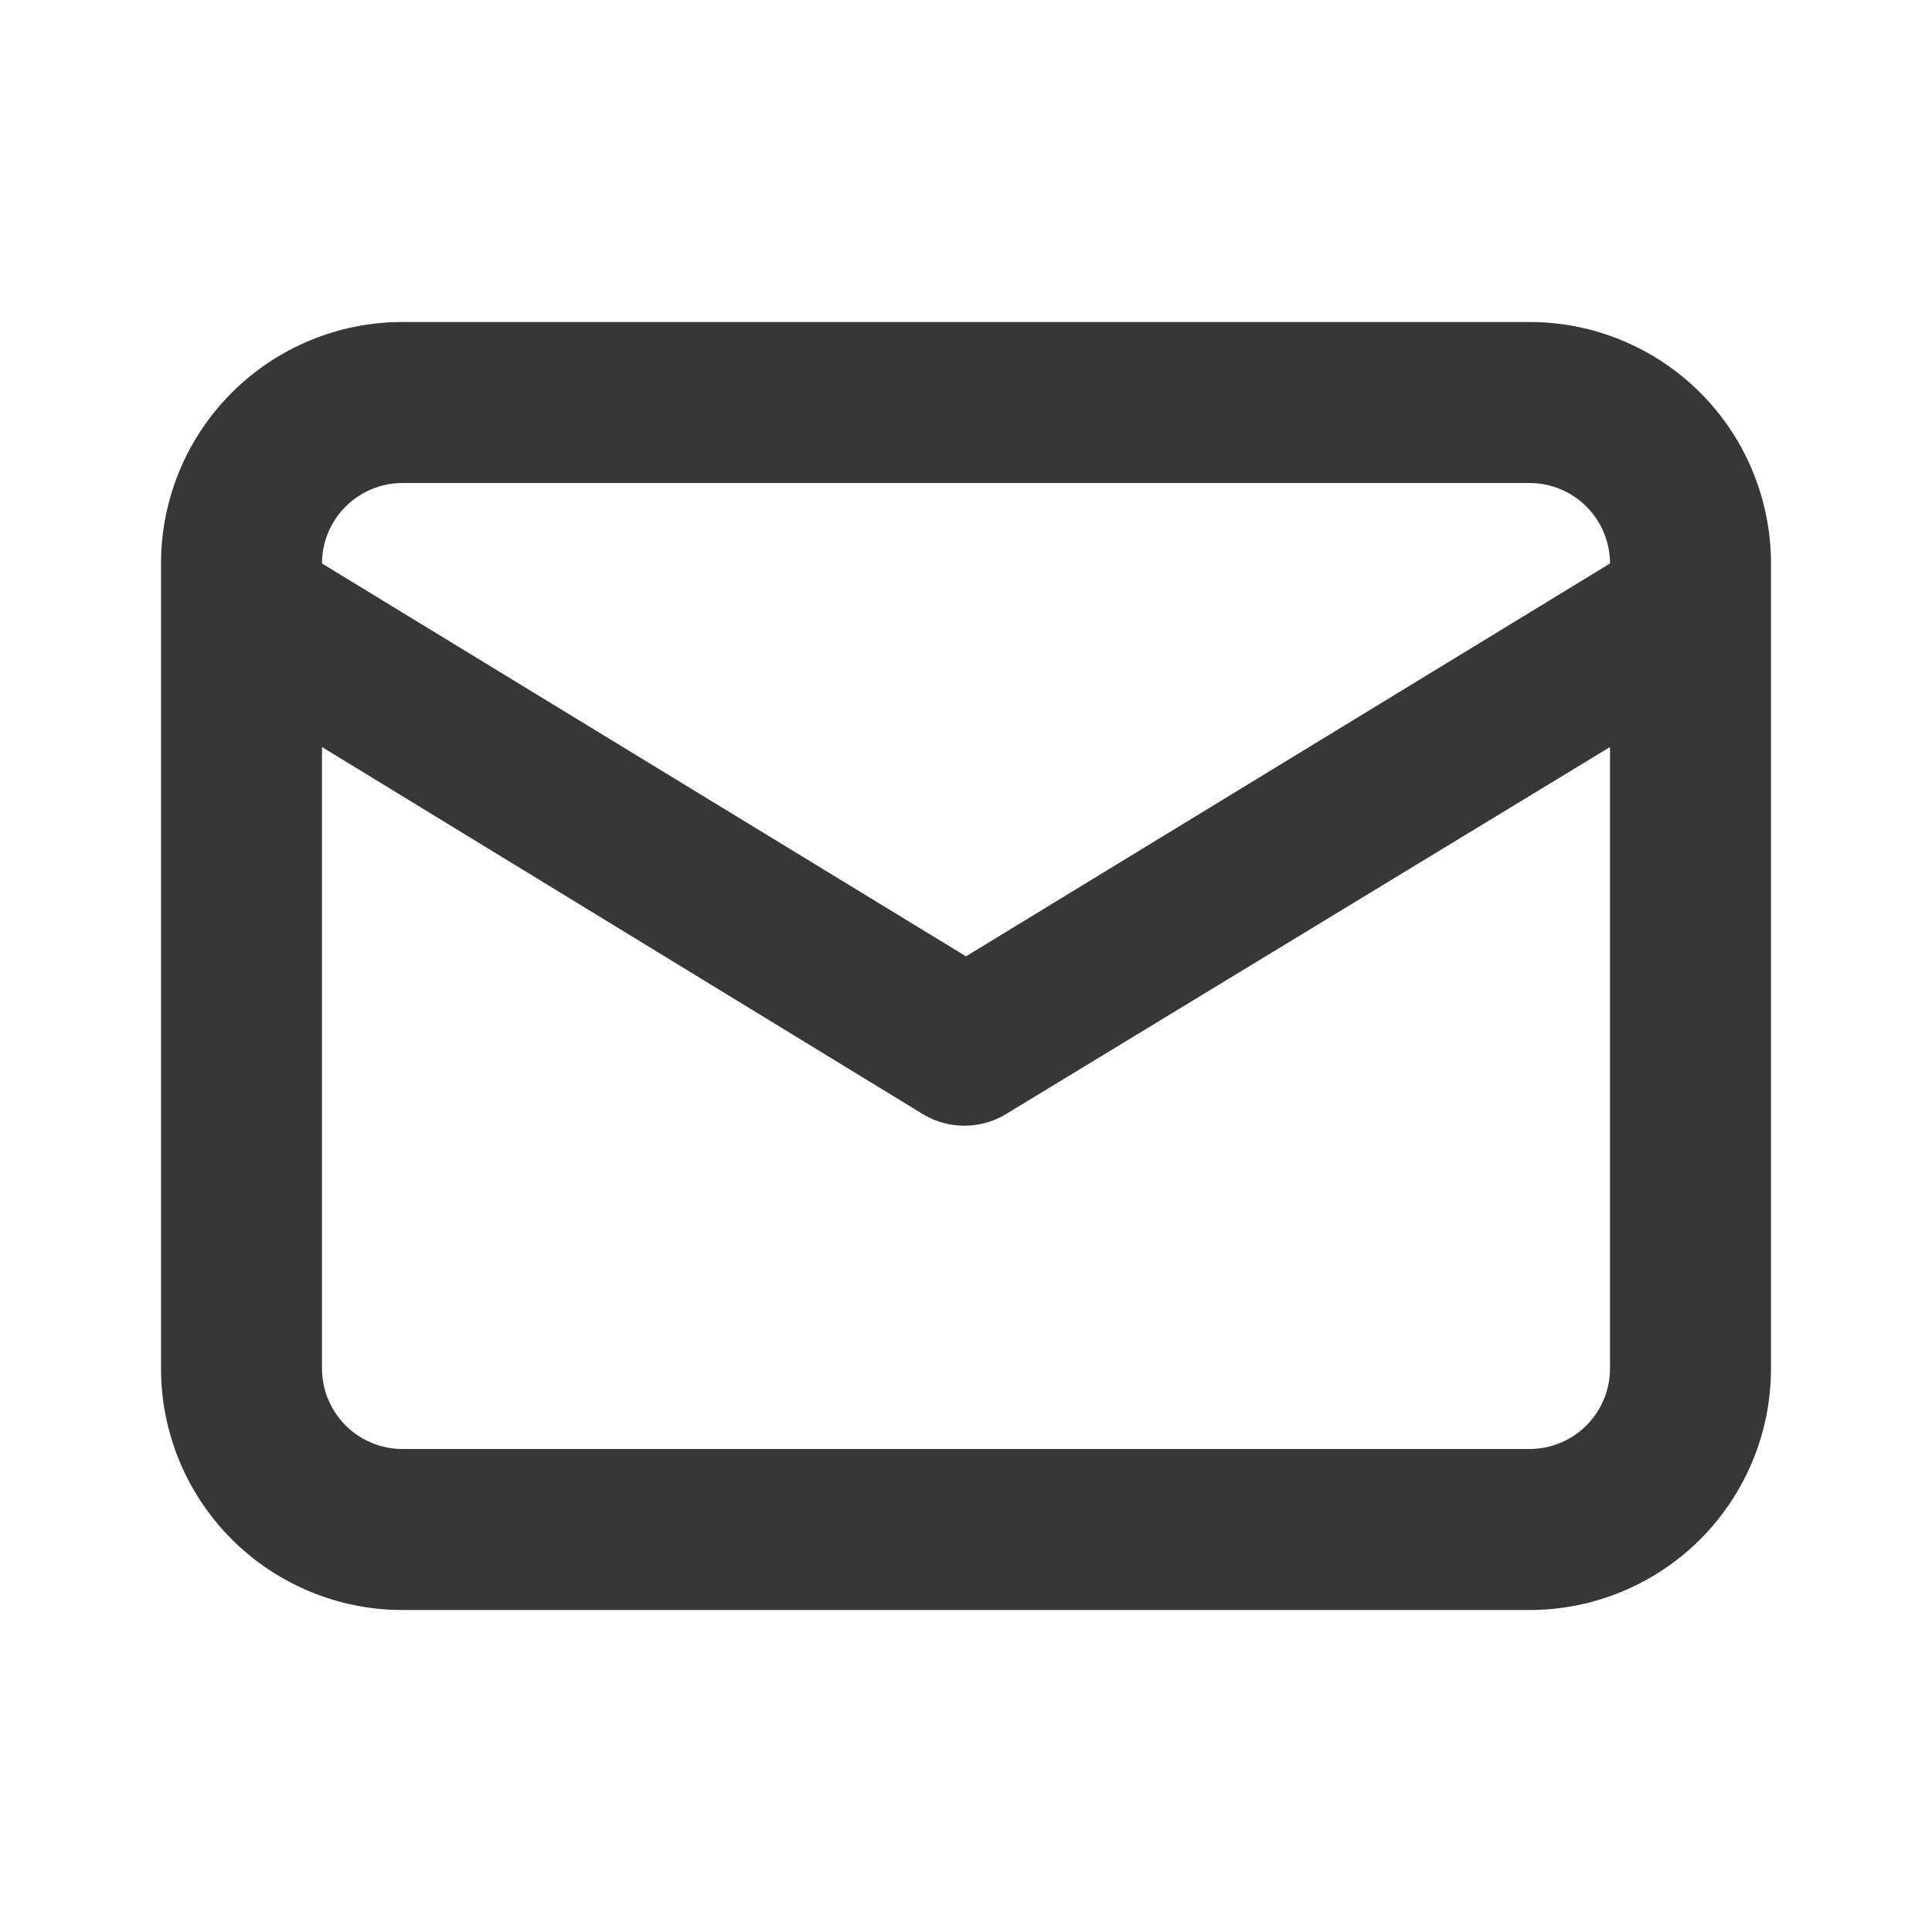
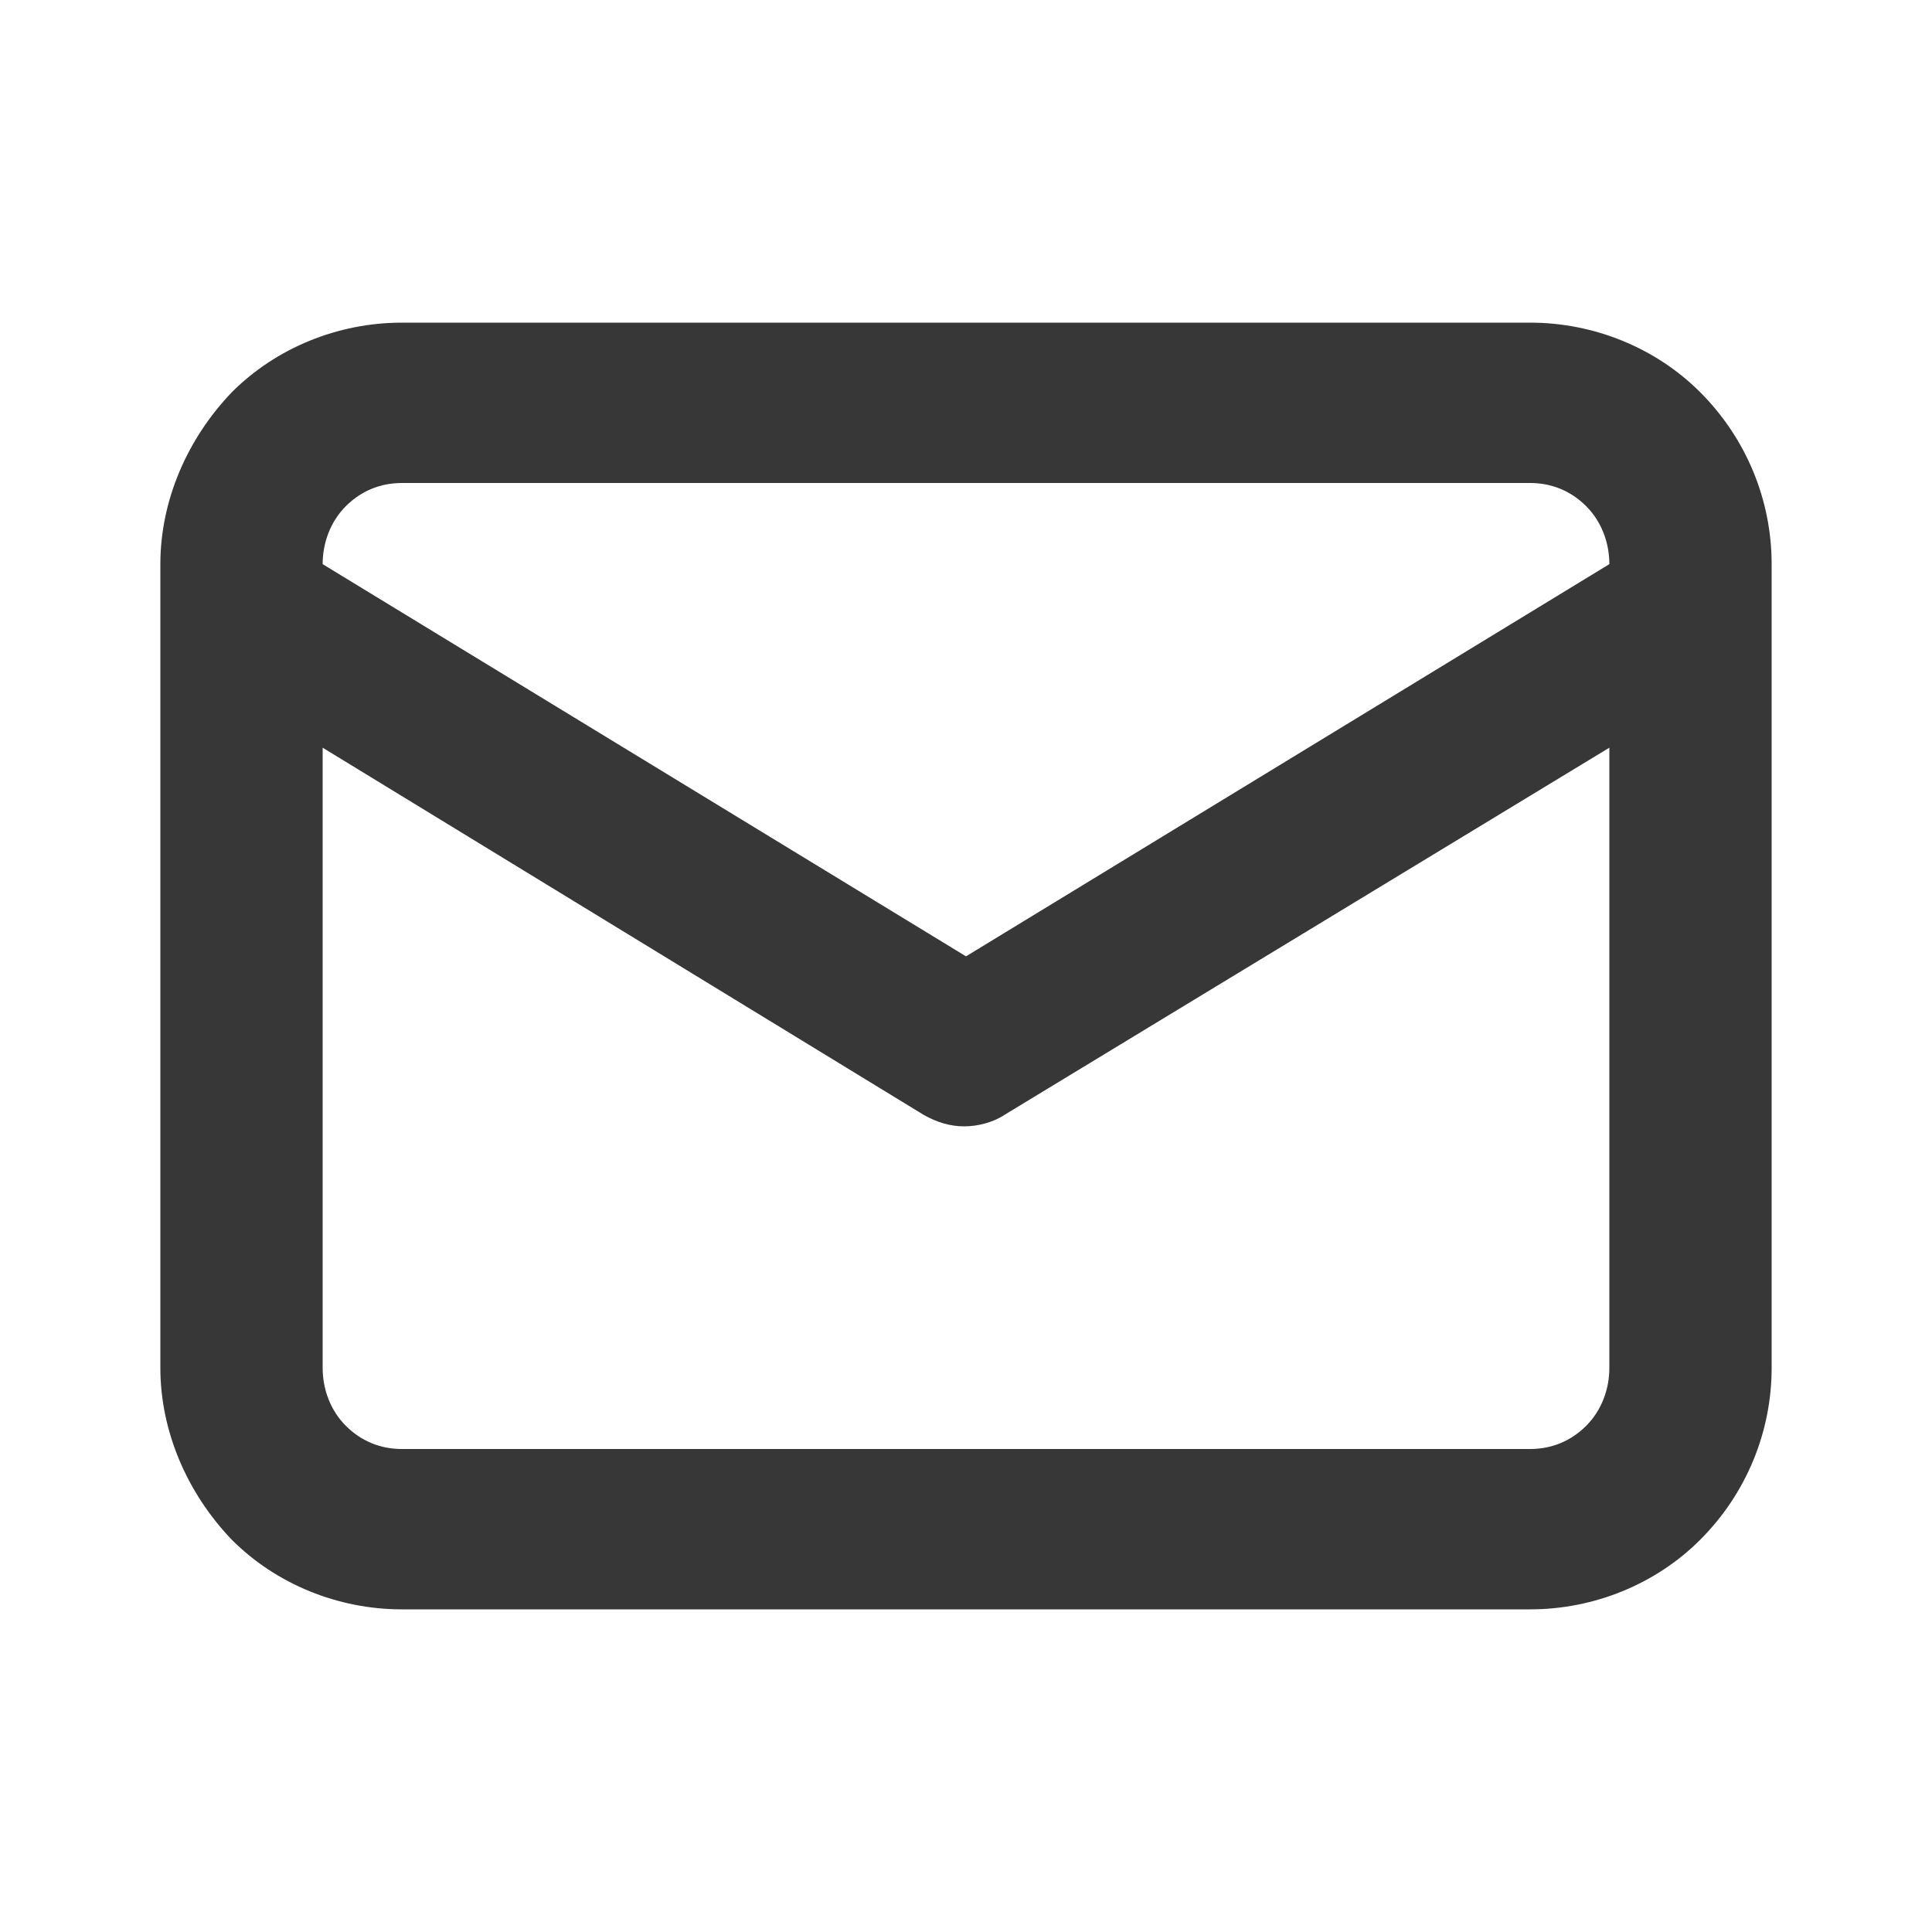
- <svg xmlns="http://www.w3.org/2000/svg" width="50" height="50" viewBox="0 0 50 50" fill="none">
-   <path d="M39.583 8.333H10.417C8.759 8.333 7.169 8.992 5.997 10.164C4.825 11.336 4.167 12.926 4.167 14.583V35.417C4.167 37.074 4.825 38.664 5.997 39.836C7.169 41.008 8.759 41.667 10.417 41.667H39.583C41.241 41.667 42.831 41.008 44.003 39.836C45.175 38.664 45.833 37.074 45.833 35.417V14.583C45.833 12.926 45.175 11.336 44.003 10.164C42.831 8.992 41.241 8.333 39.583 8.333V8.333ZM10.417 12.5H39.583C40.136 12.5 40.666 12.72 41.056 13.11C41.447 13.501 41.667 14.031 41.667 14.583L25 24.75L8.333 14.583C8.333 14.031 8.553 13.501 8.944 13.11C9.334 12.72 9.864 12.5 10.417 12.5V12.5ZM41.667 35.417C41.667 35.969 41.447 36.499 41.056 36.89C40.666 37.281 40.136 37.5 39.583 37.5H10.417C9.864 37.5 9.334 37.281 8.944 36.89C8.553 36.499 8.333 35.969 8.333 35.417V19.333L23.917 28.854C24.233 29.037 24.593 29.133 24.958 29.133C25.324 29.133 25.683 29.037 26 28.854L41.667 19.333V35.417Z" fill="#373737" />
+ <svg xmlns="http://www.w3.org/2000/svg" width="1" height="1" viewBox="0 0 1 1" fill="none">
+   <path d="M0.792 0.167H0.208C0.175 0.167 0.143 0.18 0.12 0.203C0.097 0.227 0.083 0.259 0.083 0.292V0.708C0.083 0.741 0.097 0.773 0.12 0.797C0.143 0.82 0.175 0.833 0.208 0.833H0.792C0.825 0.833 0.857 0.82 0.88 0.797C0.904 0.773 0.917 0.741 0.917 0.708V0.292C0.917 0.259 0.904 0.227 0.88 0.203C0.857 0.18 0.825 0.167 0.792 0.167V0.167ZM0.208 0.25H0.792C0.803 0.25 0.813 0.254 0.821 0.262C0.829 0.27 0.833 0.281 0.833 0.292L0.5 0.495L0.167 0.292C0.167 0.281 0.171 0.27 0.179 0.262C0.187 0.254 0.197 0.25 0.208 0.25V0.25ZM0.833 0.708C0.833 0.719 0.829 0.73 0.821 0.738C0.813 0.746 0.803 0.75 0.792 0.75H0.208C0.197 0.75 0.187 0.746 0.179 0.738C0.171 0.73 0.167 0.719 0.167 0.708V0.387L0.478 0.577C0.485 0.581 0.492 0.583 0.499 0.583C0.506 0.583 0.514 0.581 0.52 0.577L0.833 0.387V0.708Z" fill="#373737" />
</svg>
